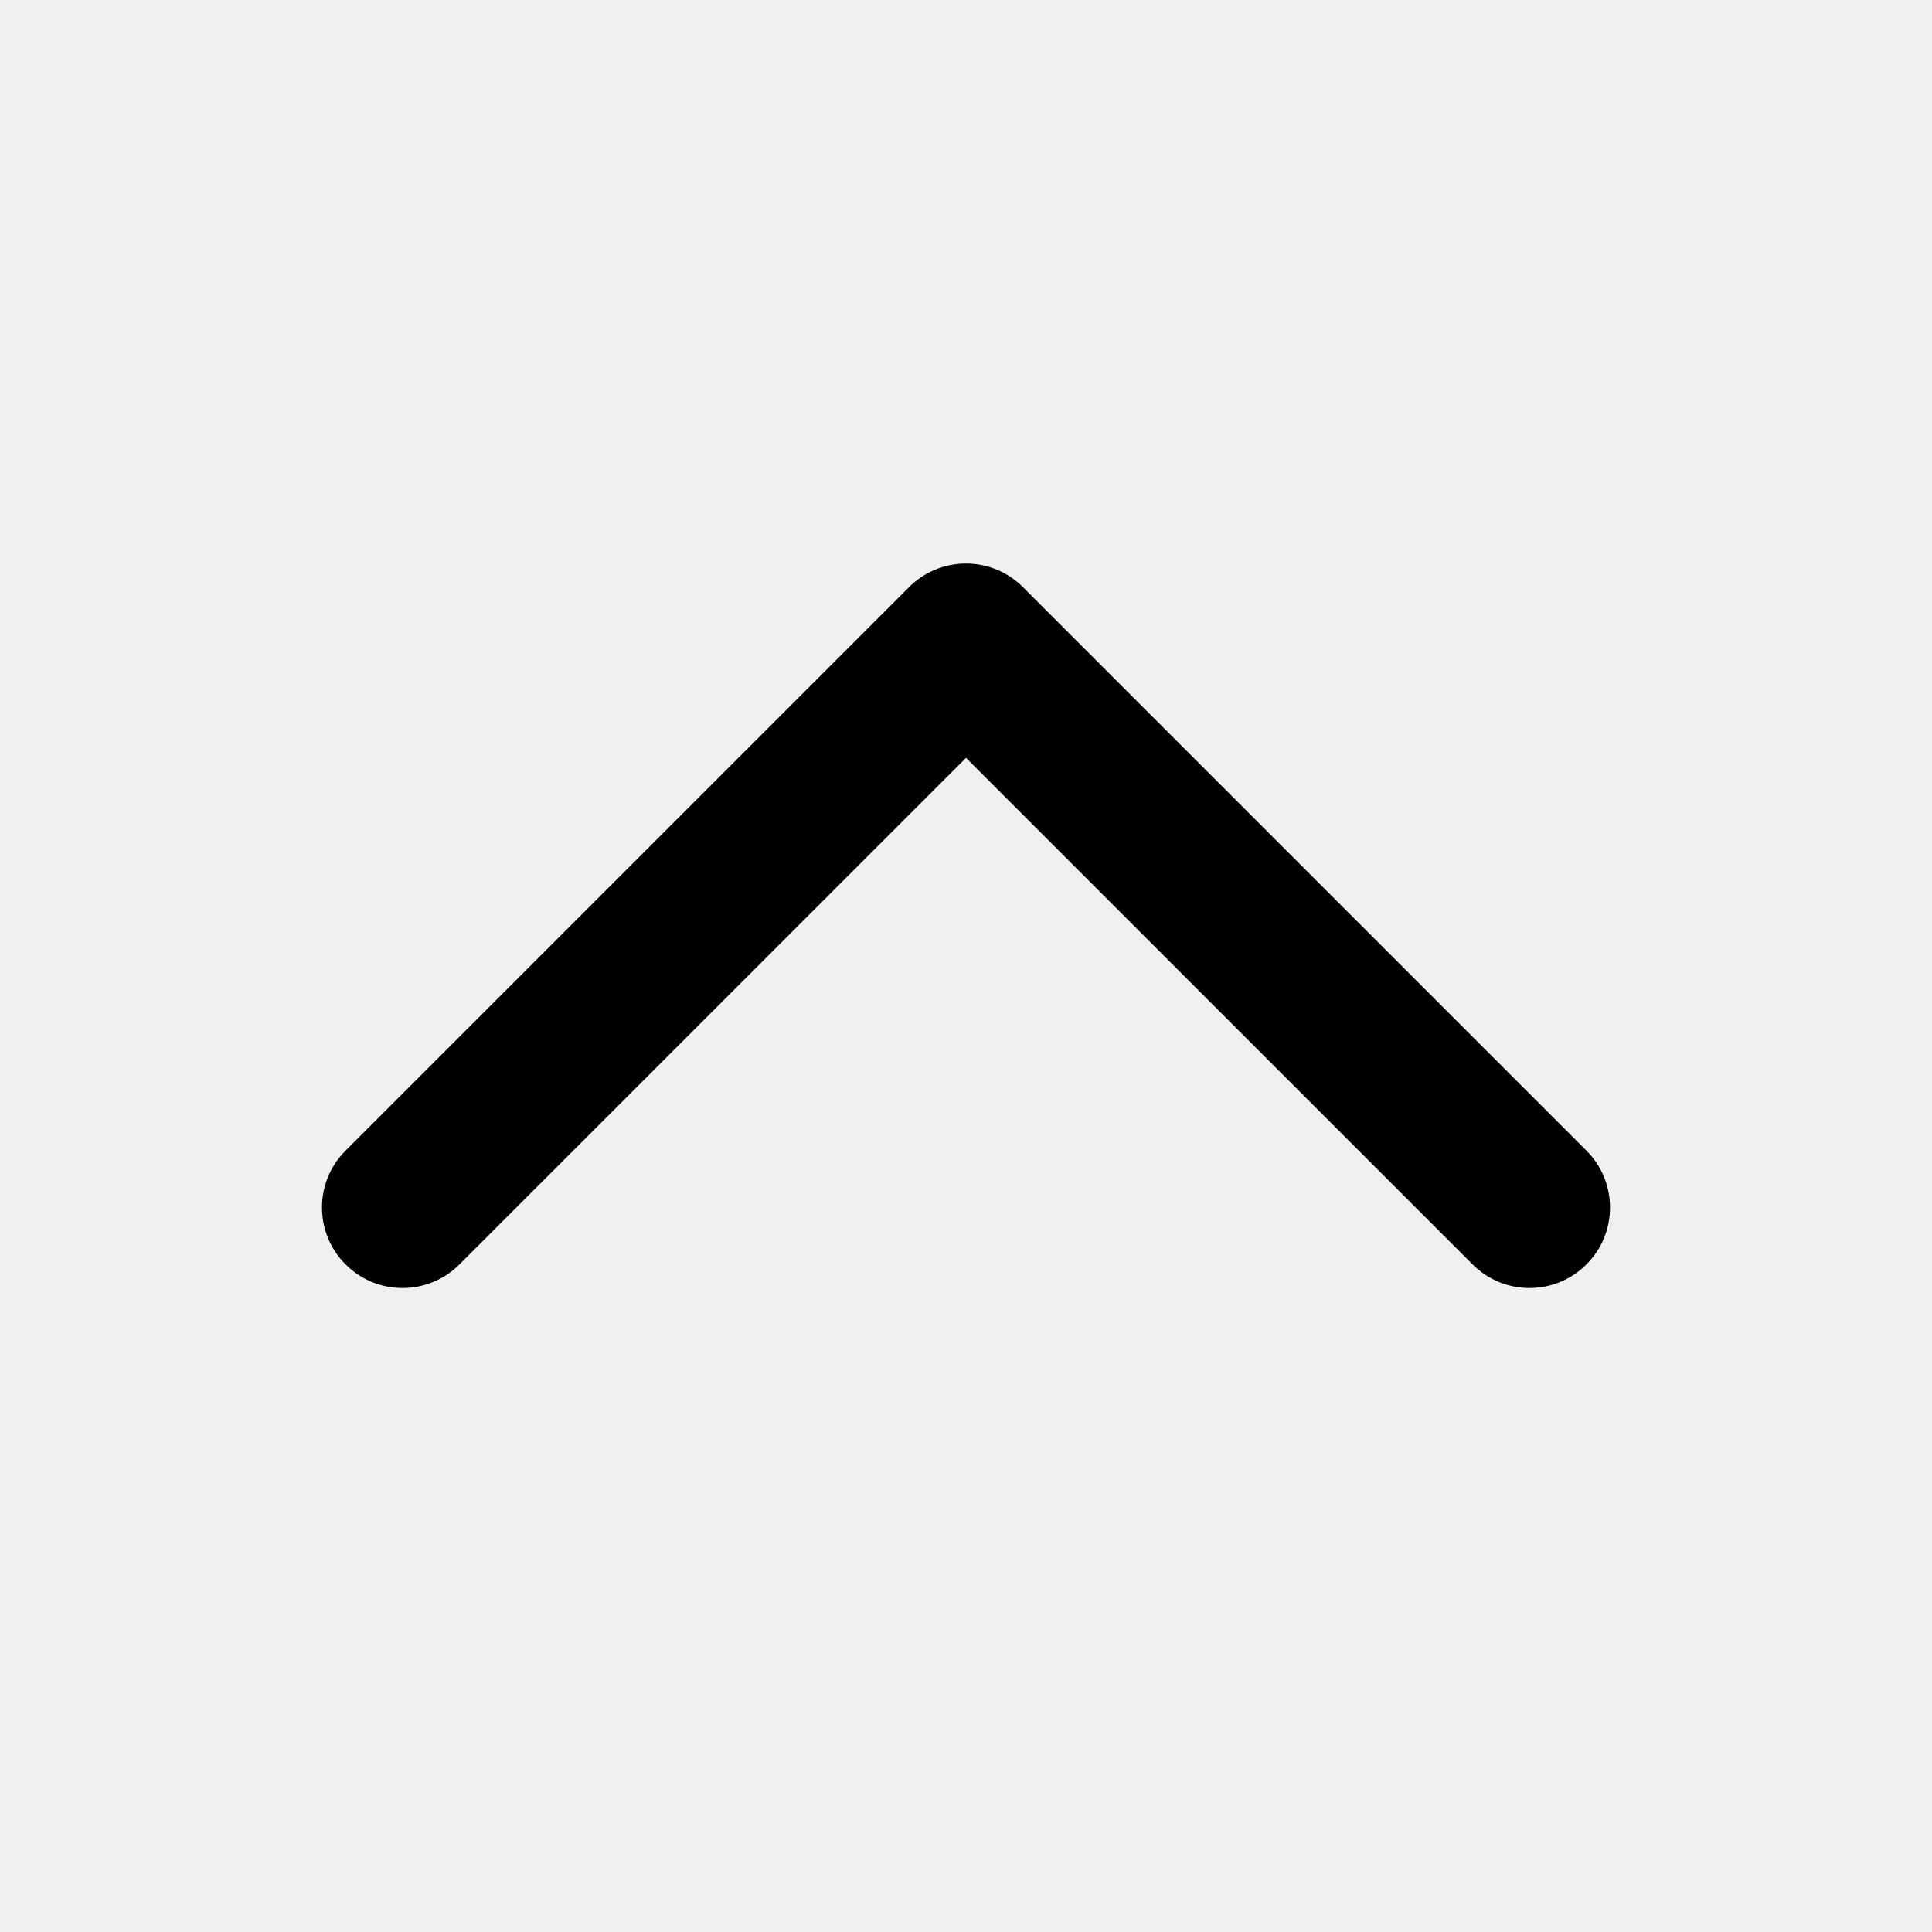
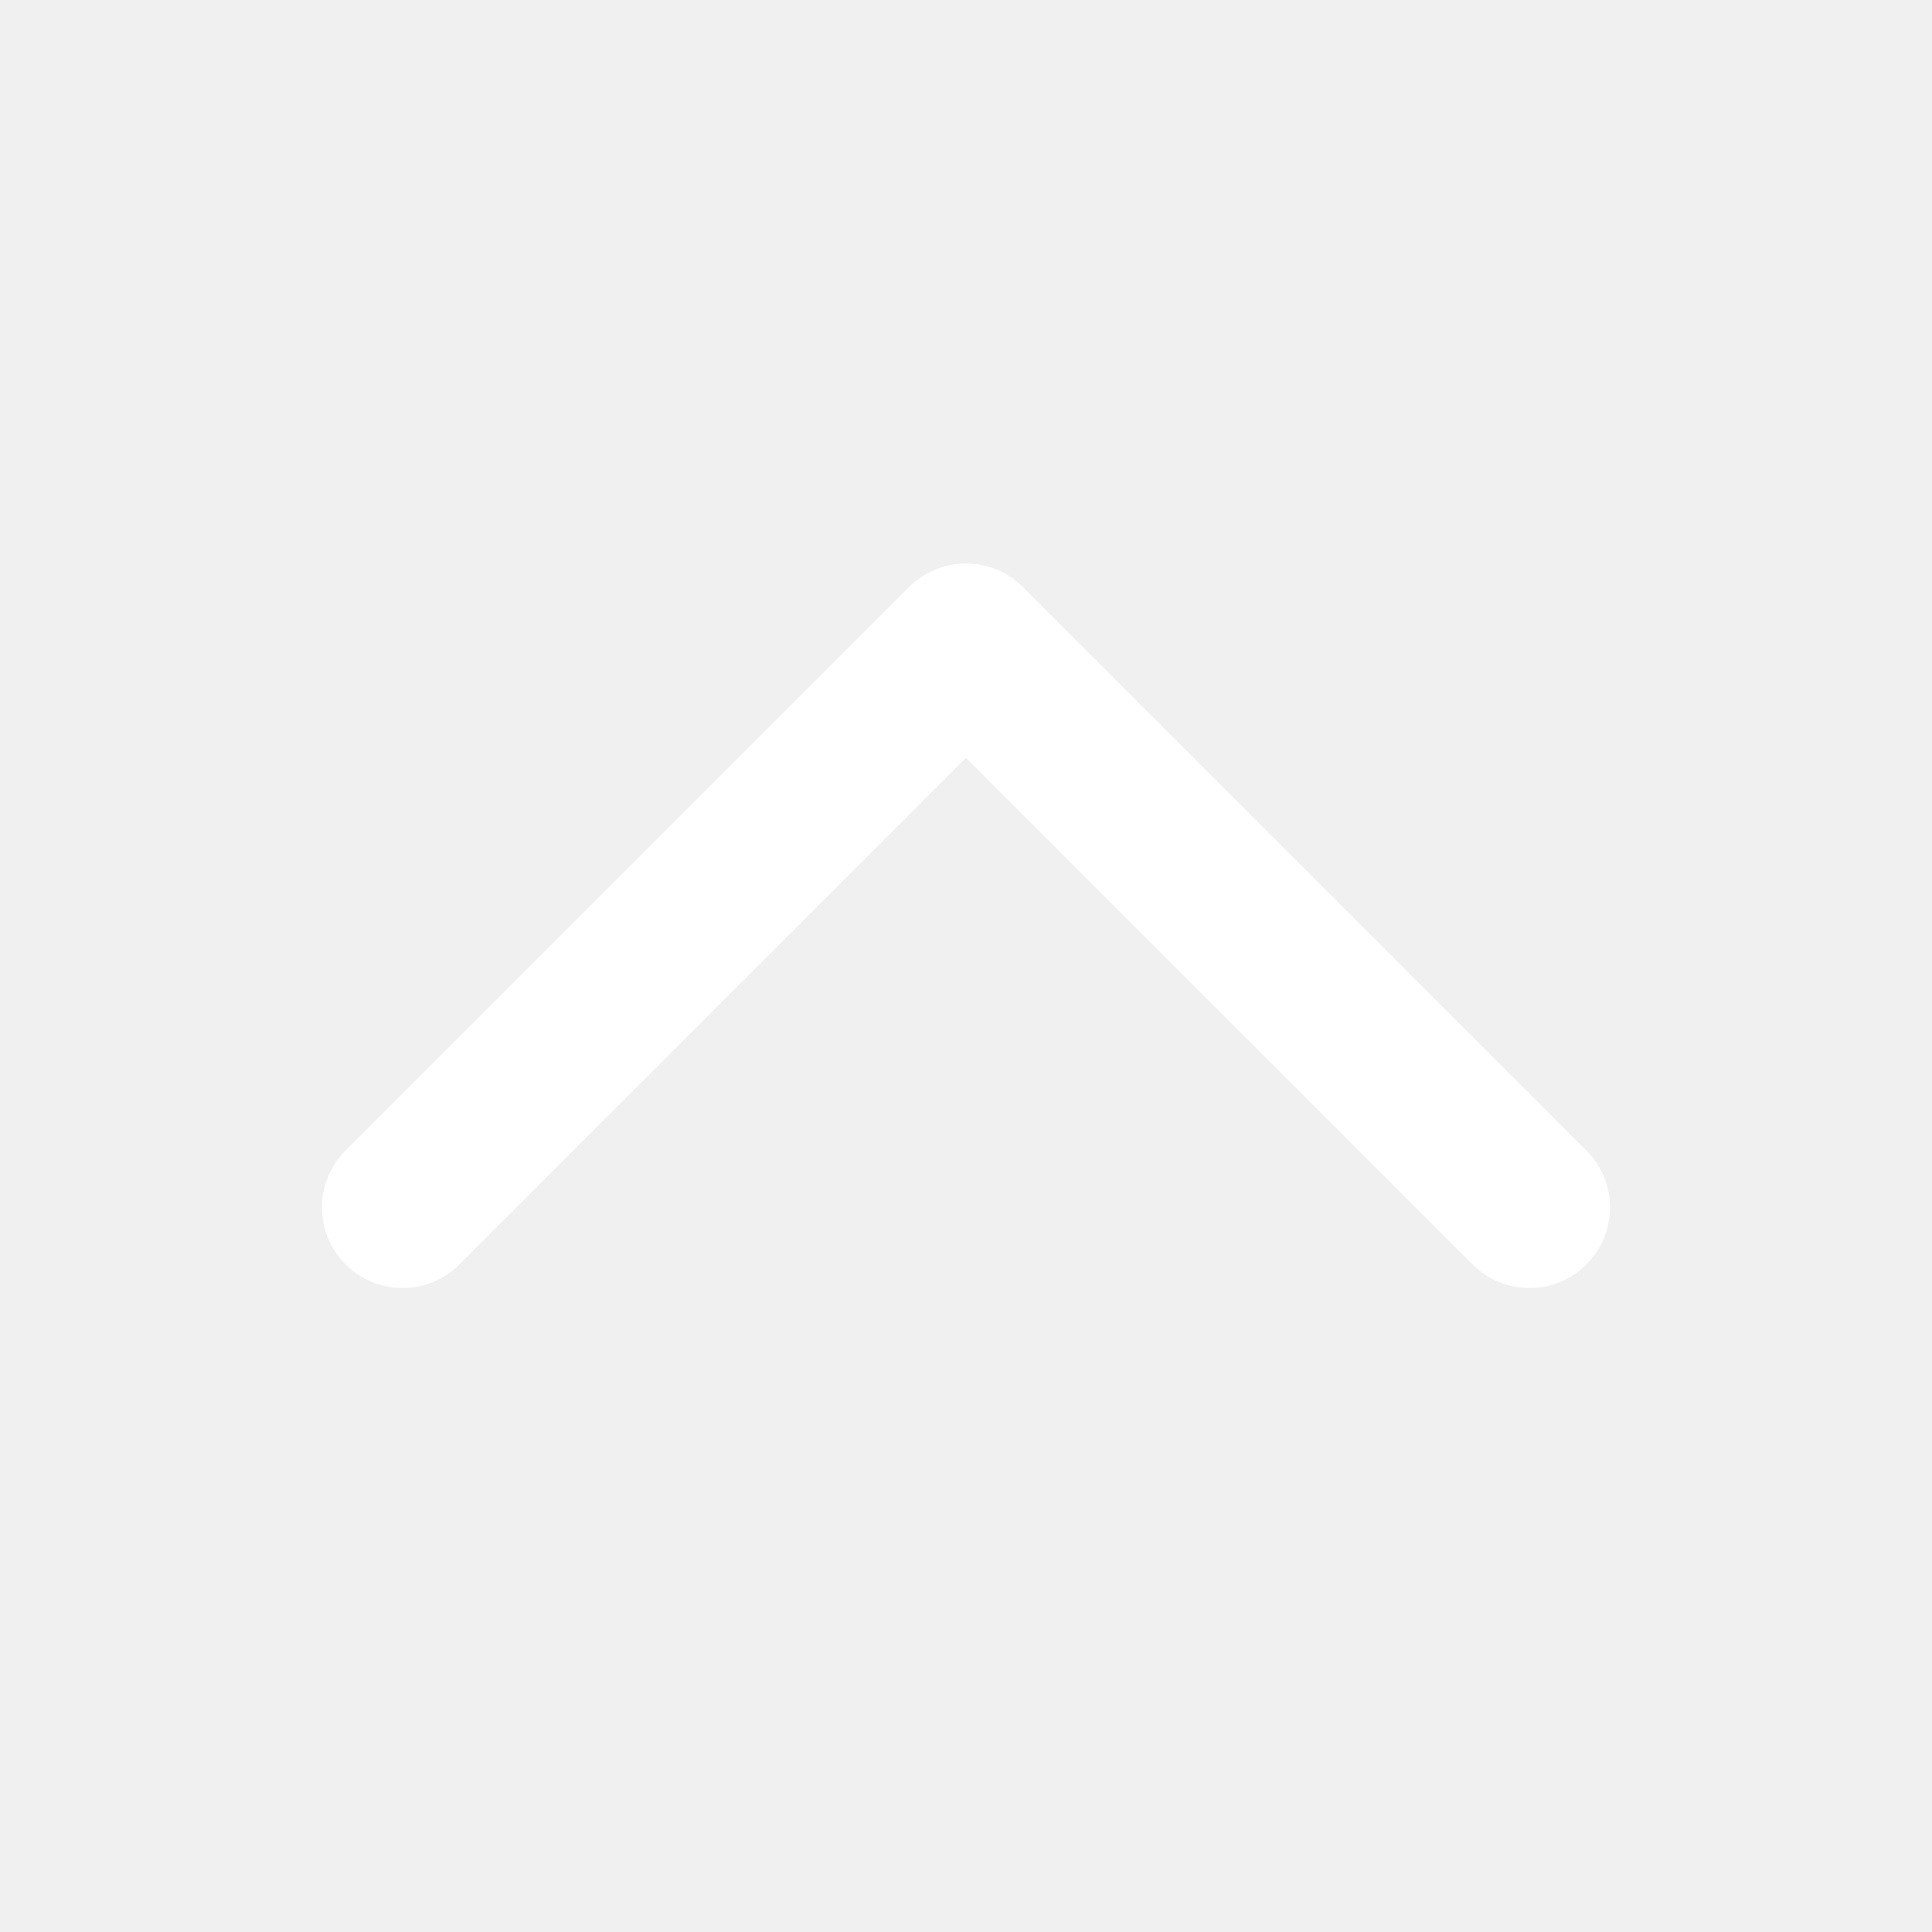
- <svg xmlns="http://www.w3.org/2000/svg" width="800px" height="800px" viewBox="0 0 24 24" fill="none" transform="rotate(0)">
+ <svg xmlns="http://www.w3.org/2000/svg" width="800px" height="800px" viewBox="0 0 24 24" fill="none">
  <g id="SVGRepo_bgCarrier" stroke-width="0" />
  <g id="SVGRepo_tracerCarrier" stroke-linecap="round" stroke-linejoin="round" />
  <g id="SVGRepo_iconCarrier">
-     <path fill-rule="evenodd" clip-rule="evenodd" d="M12 7C12.265 7 12.52 7.105 12.707 7.293L19.707 14.293C20.098 14.683 20.098 15.317 19.707 15.707C19.317 16.098 18.683 16.098 18.293 15.707L12 9.414L5.707 15.707C5.317 16.098 4.683 16.098 4.293 15.707C3.902 15.317 3.902 14.683 4.293 14.293L11.293 7.293C11.48 7.105 11.735 7 12 7Z" fill="#000000" />
+     <path fill-rule="evenodd" clip-rule="evenodd" d="M12 7C12.265 7 12.52 7.105 12.707 7.293L19.707 14.293C20.098 14.683 20.098 15.317 19.707 15.707C19.317 16.098 18.683 16.098 18.293 15.707L12 9.414L5.707 15.707C5.317 16.098 4.683 16.098 4.293 15.707C3.902 15.317 3.902 14.683 4.293 14.293L11.293 7.293C11.48 7.105 11.735 7 12 7Z" fill="#ffffff" />
  </g>
</svg>
